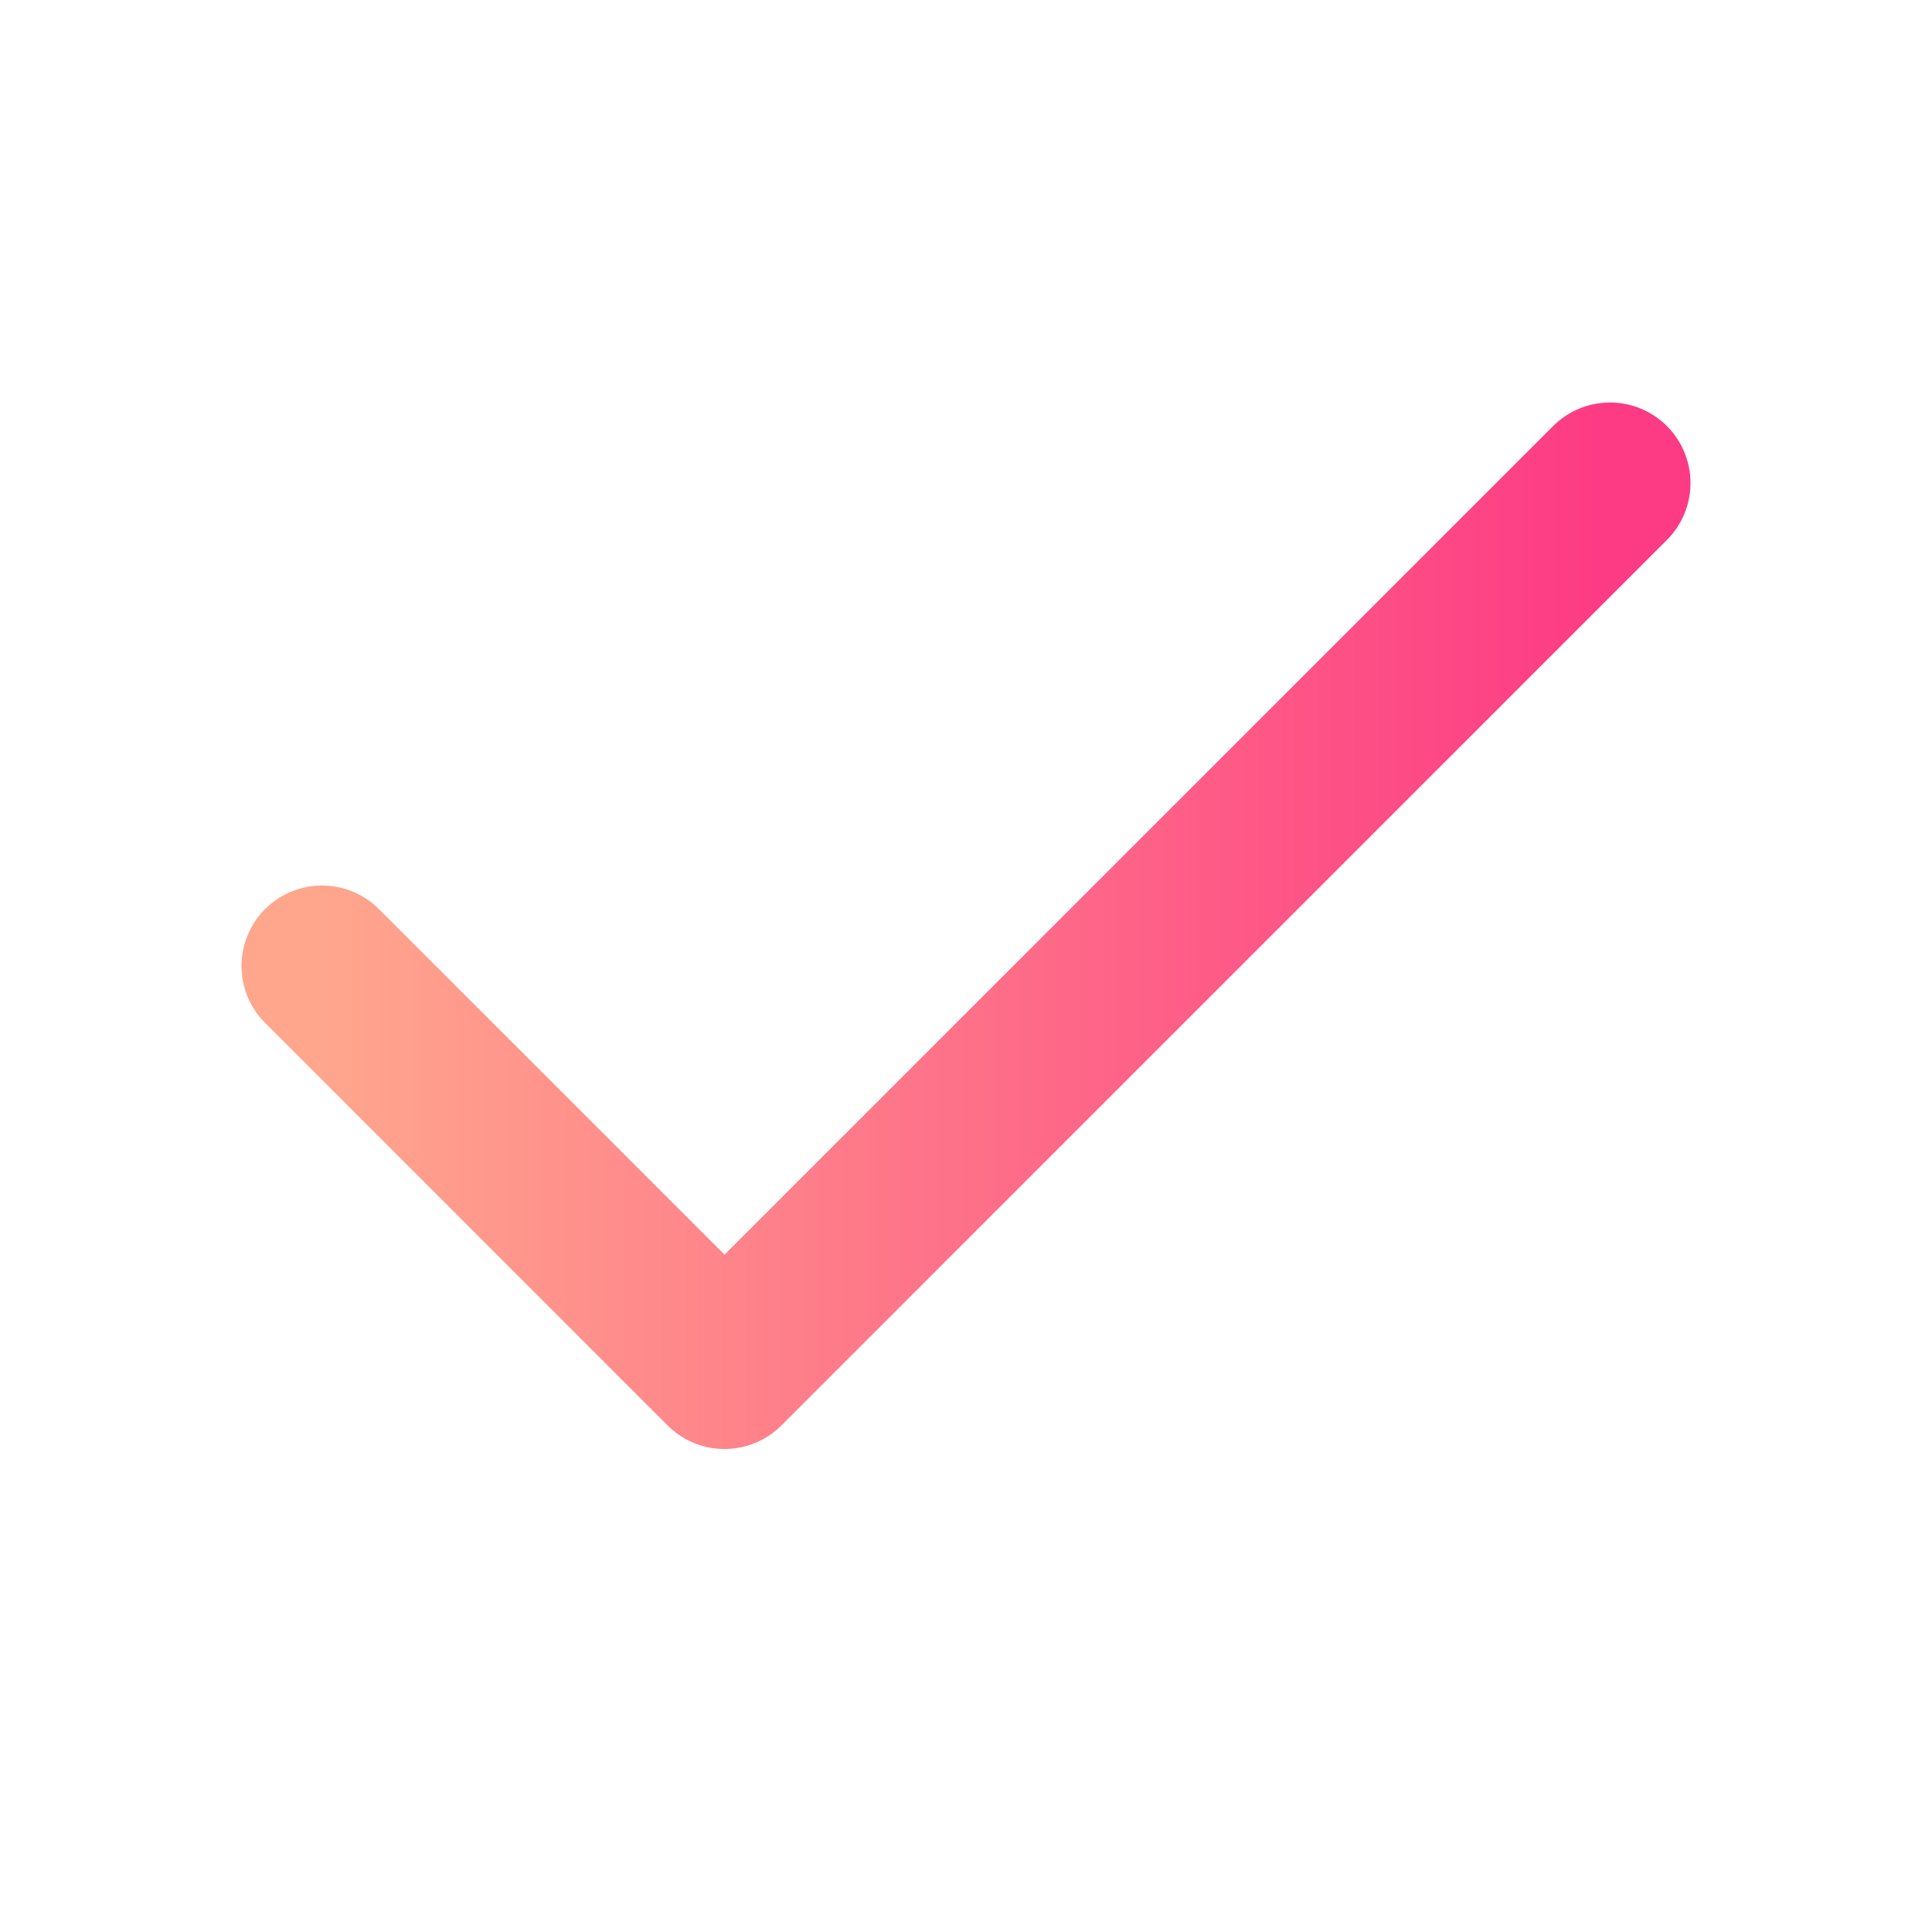
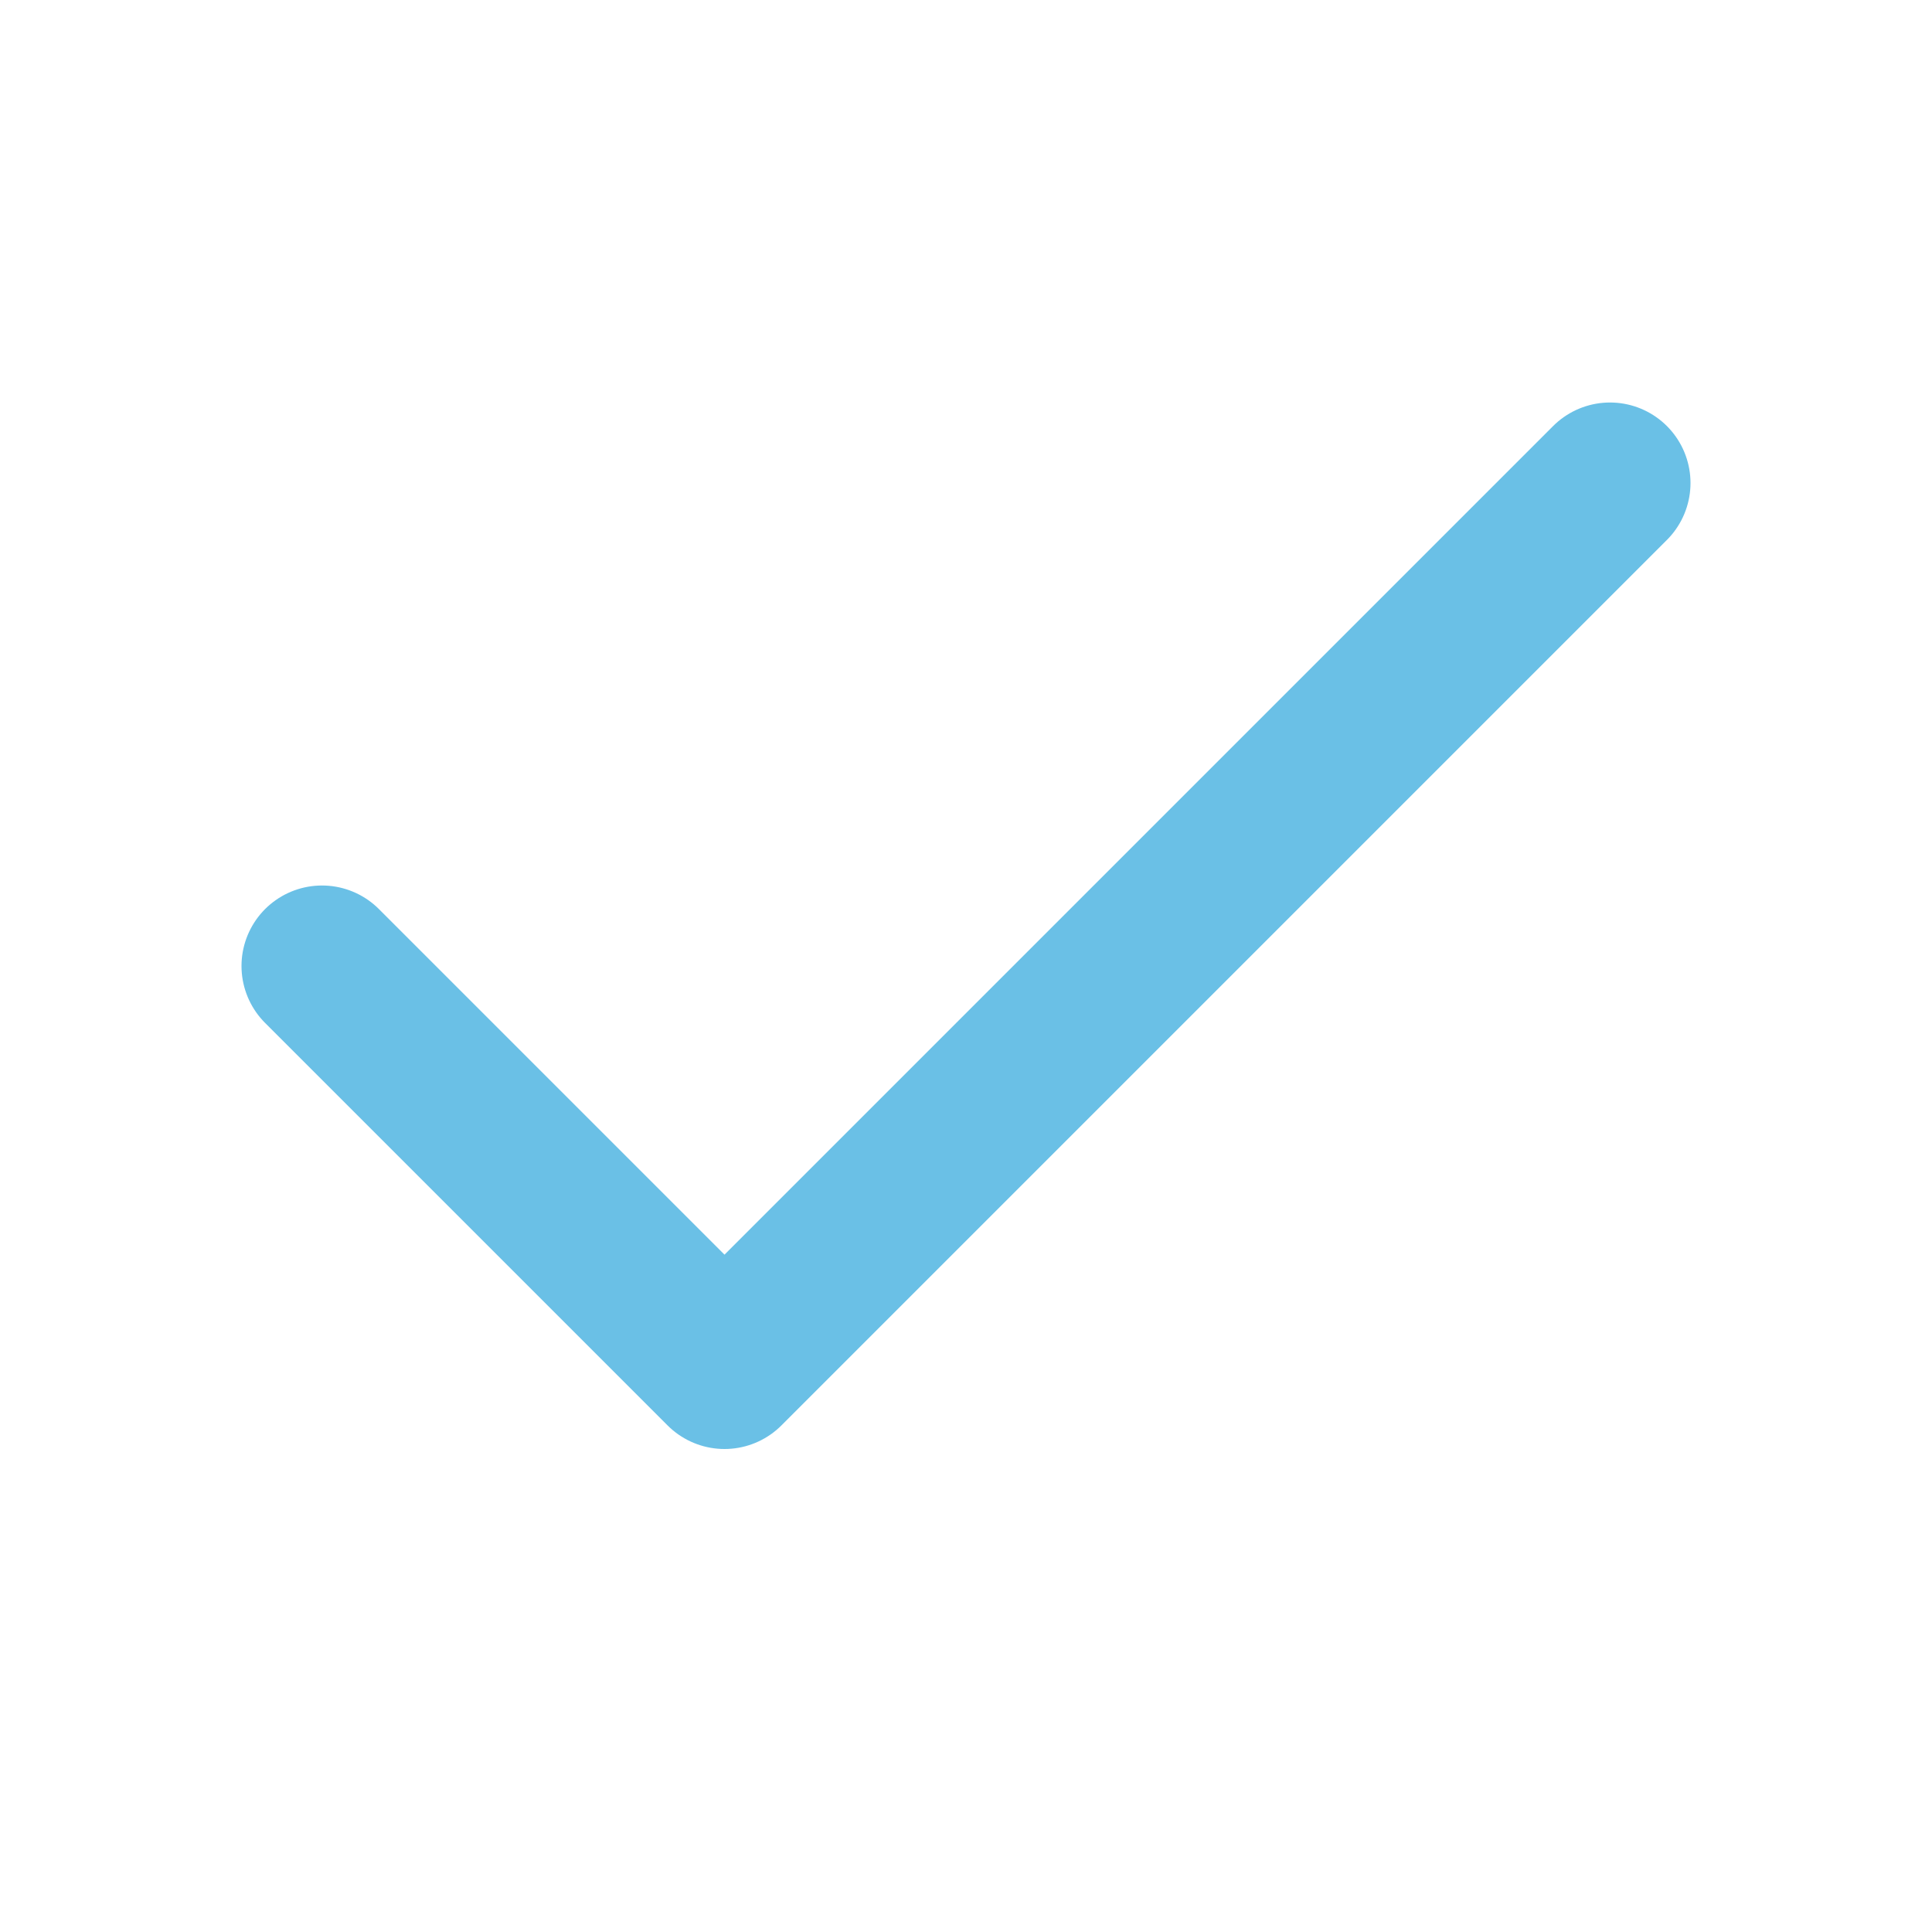
<svg xmlns="http://www.w3.org/2000/svg" width="24" height="24" viewBox="0 0 24 24" fill="none">
  <path d="M20 6L9 17L4 12" stroke="url(#paint0_linear_1619_2947)" stroke-width="2" stroke-linecap="round" stroke-linejoin="round" />
  <defs>
    <linearGradient id="paint0_linear_1619_2947" x1="4.005" y1="11.501" x2="20" y2="11.501" gradientUnits="userSpaceOnUse">
-       <stop stop-color="#FFA68D" />
-       <stop offset="1" stop-color="#FD3A84" />
+       <stop stop-color="#6AC0E6" />
+       <stop offset="1" stop-color="#6AC0E6 " />
    </linearGradient>
  </defs>
</svg>
